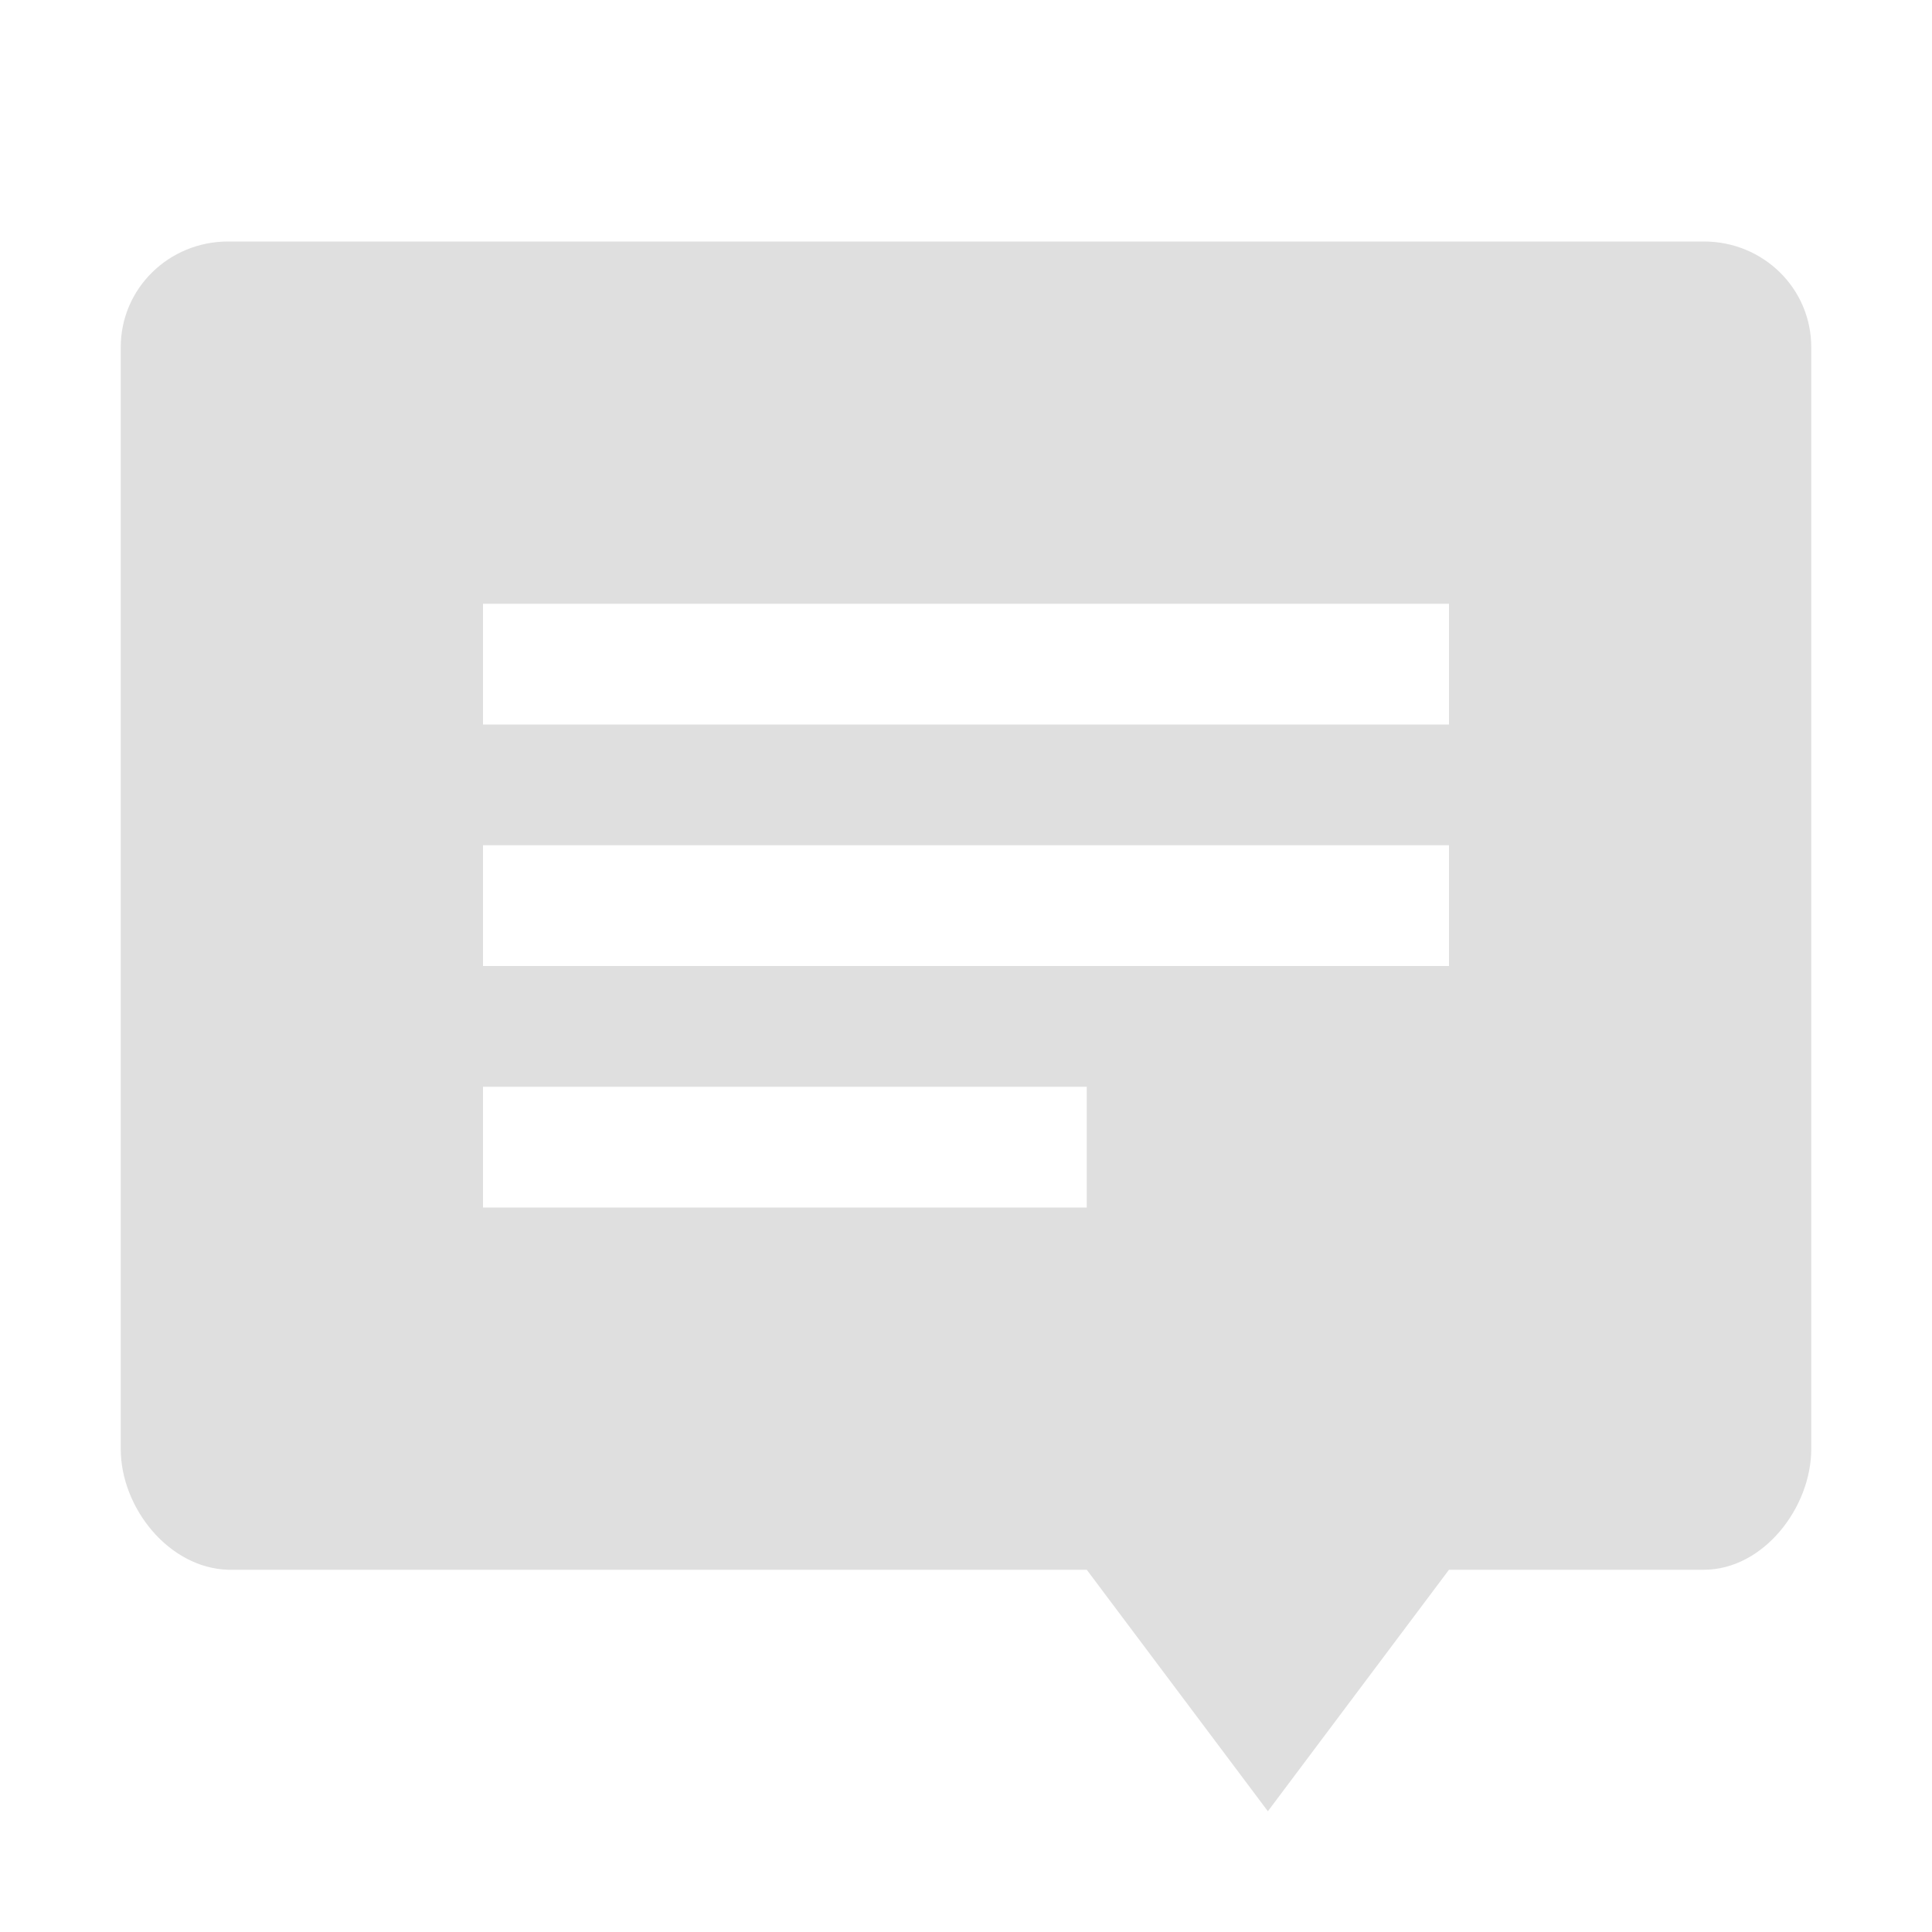
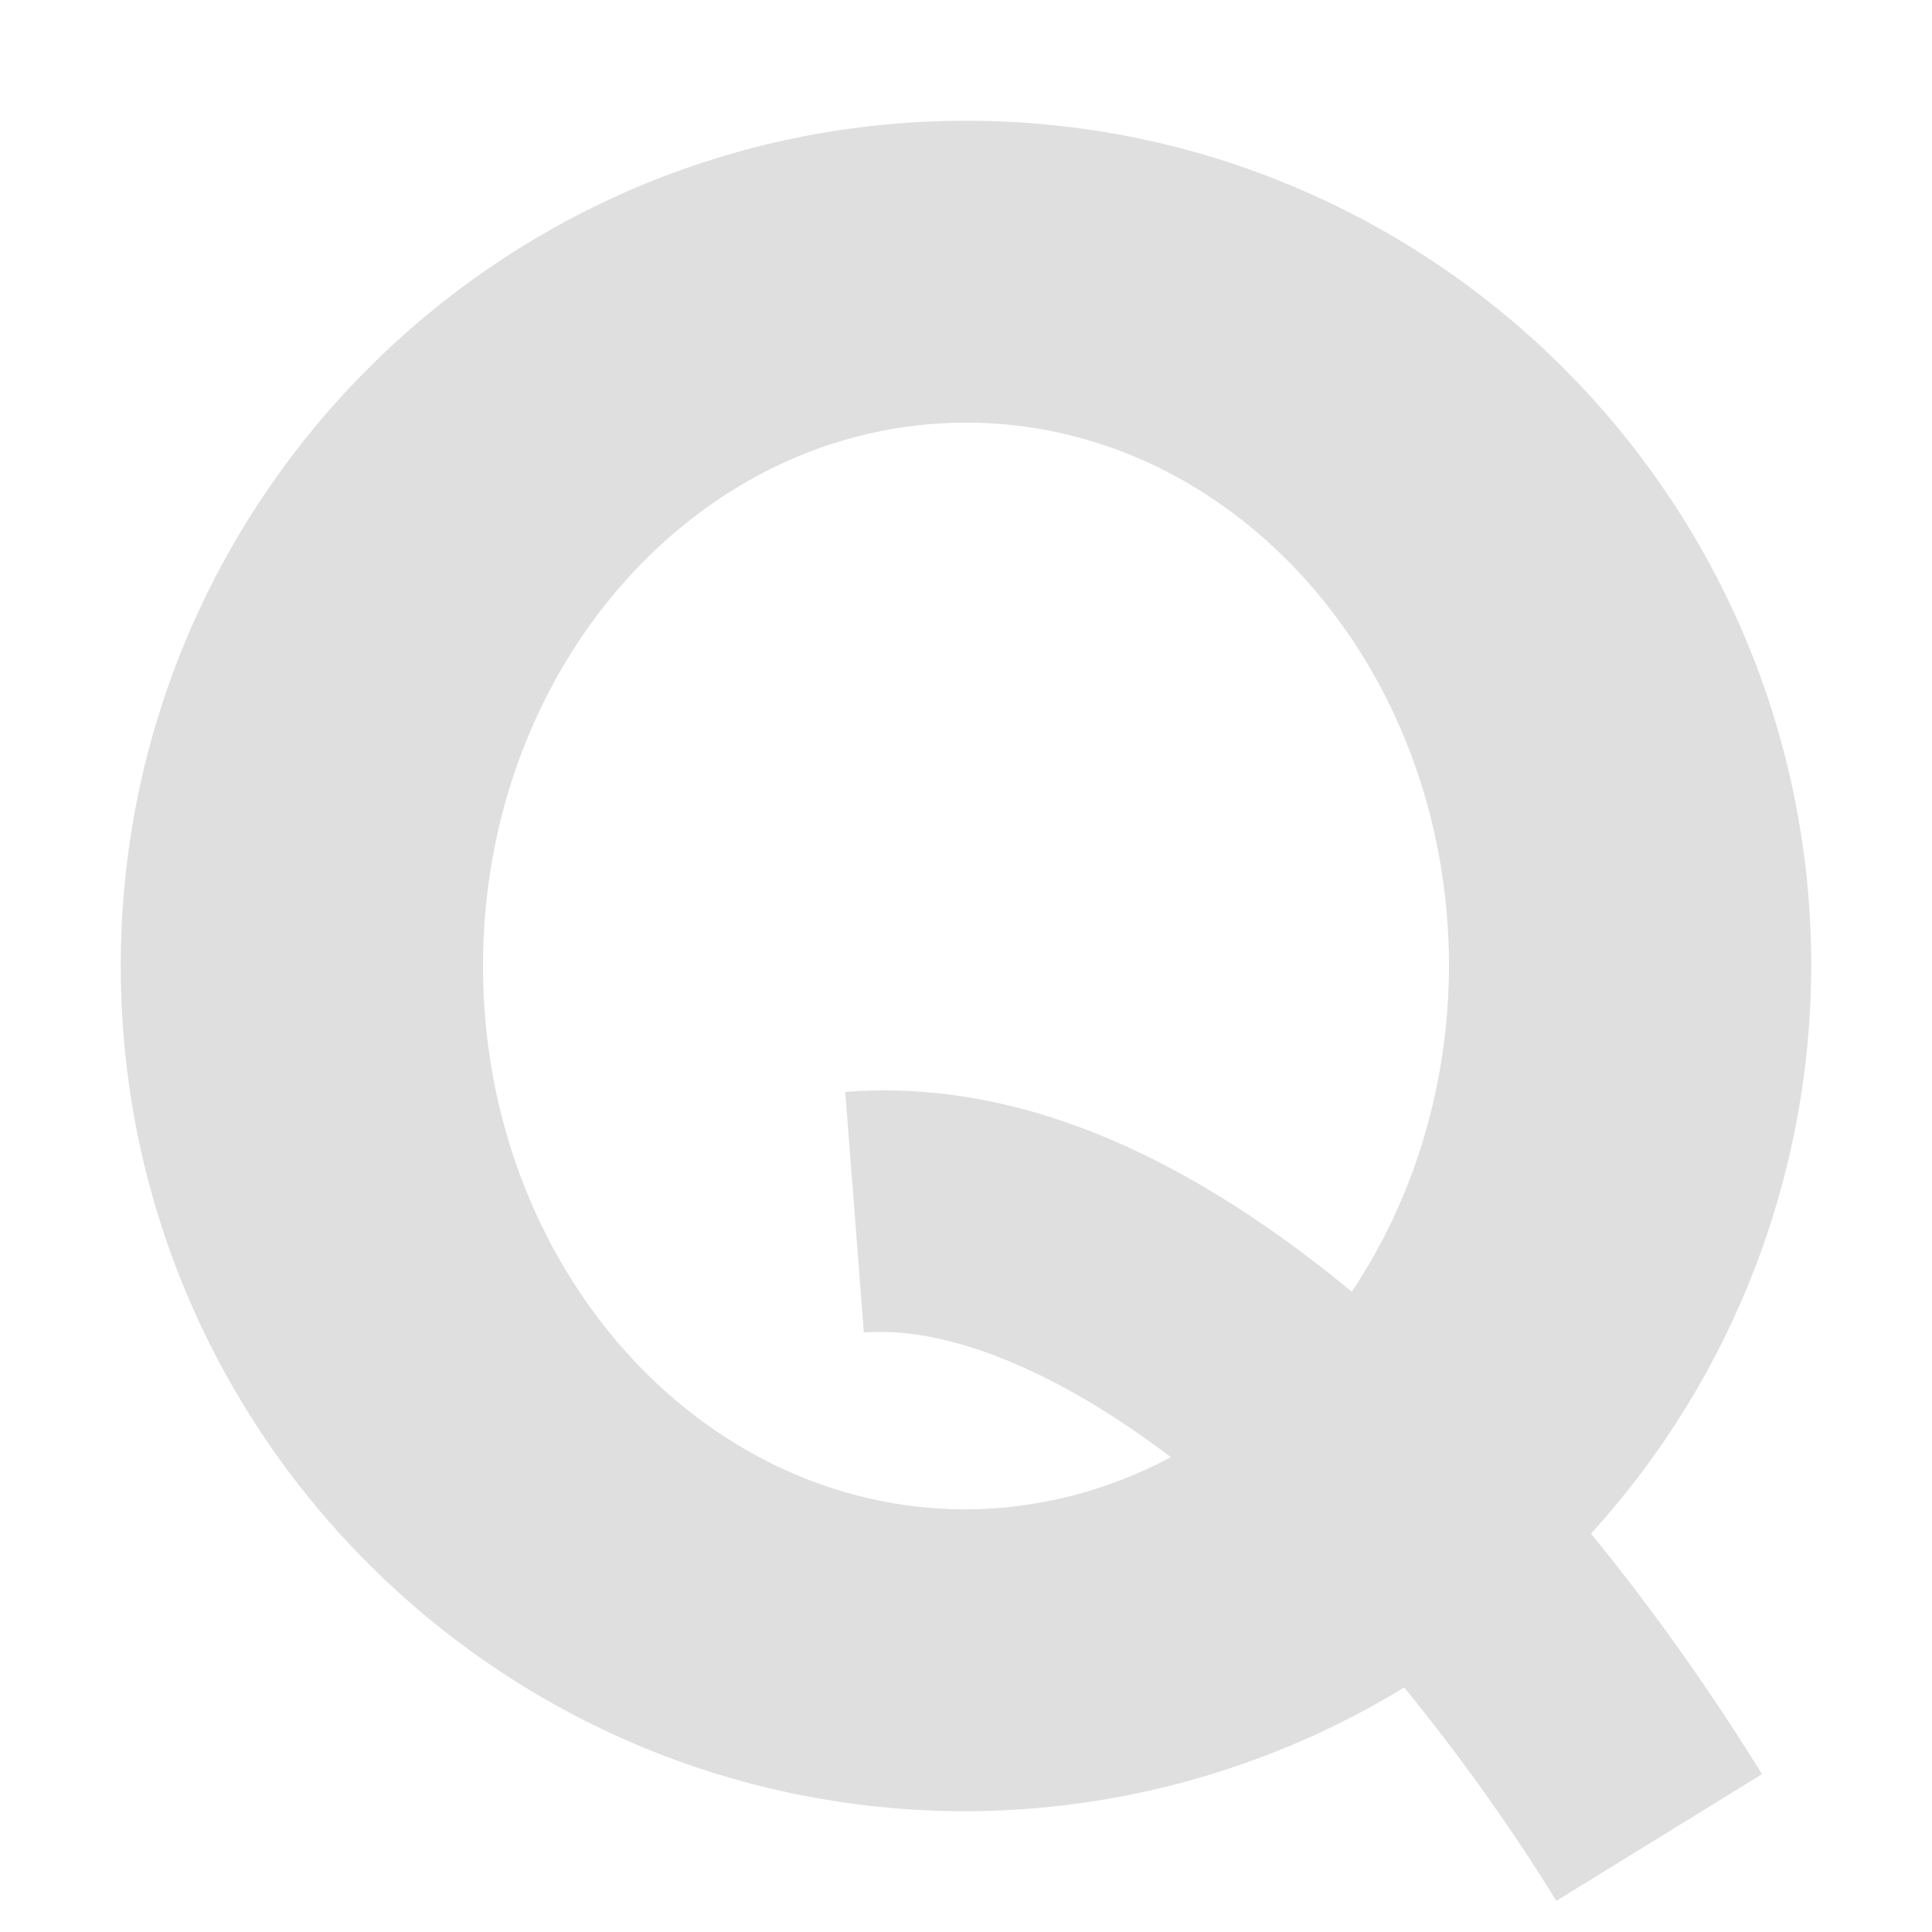
<svg xmlns="http://www.w3.org/2000/svg" width="16" height="16" version="1.1">
  <defs>
    <style id="current-color-scheme" type="text/css">
   .ColorScheme-Text { color:#dfdfdf; } .ColorScheme-Highlight { color:#4285f4; }
  </style>
  </defs>
-   <path style="fill:currentColor" class="ColorScheme-Text" d="m 1.889,2 c -0.492,0 -0.889,0.39 -0.889,0.875 l 0,9.125 c 0,0.485 0.396,0.985 0.889,1 L 9,13 10.5,15 12,13 14.111,13 C 14.603,13 15,12.485 15,12 l 0,-9.125 c 0,-0.485 -0.396,-0.875 -0.889,-0.875 z M 4,5 l 8,0 0,1 -8,0 z m 0,2 8,0 0,1 -8,0 z M 4,9 l 5,0 0,1 L 4,10 Z" />
+   <path style="fill:currentColor" class="ColorScheme-Text" d="M 8 1 A 7 7 0 0 0 1 8 A 7 7 0 0 0 8 15 A 7 7 0 0 0 11.629 13.975 C 12.091 14.541 12.521 15.145 12.889 15.742 L 14.592 14.693 C 14.177 14.02 13.701 13.344 13.176 12.701 A 7 7 0 0 0 15 8 A 7 7 0 0 0 8 1 z M 8 3.5 A 4 4.5 0 0 1 12 8 A 4 4.5 0 0 1 11.195 10.697 C 9.955 9.676 8.541 8.923 7 9.043 L 7.154 11.035 C 7.855 10.981 8.765 11.36 9.697 12.068 A 4 4.5 0 0 1 8 12.5 A 4 4.5 0 0 1 4 8 A 4 4.5 0 0 1 8 3.5 z" />
</svg>
